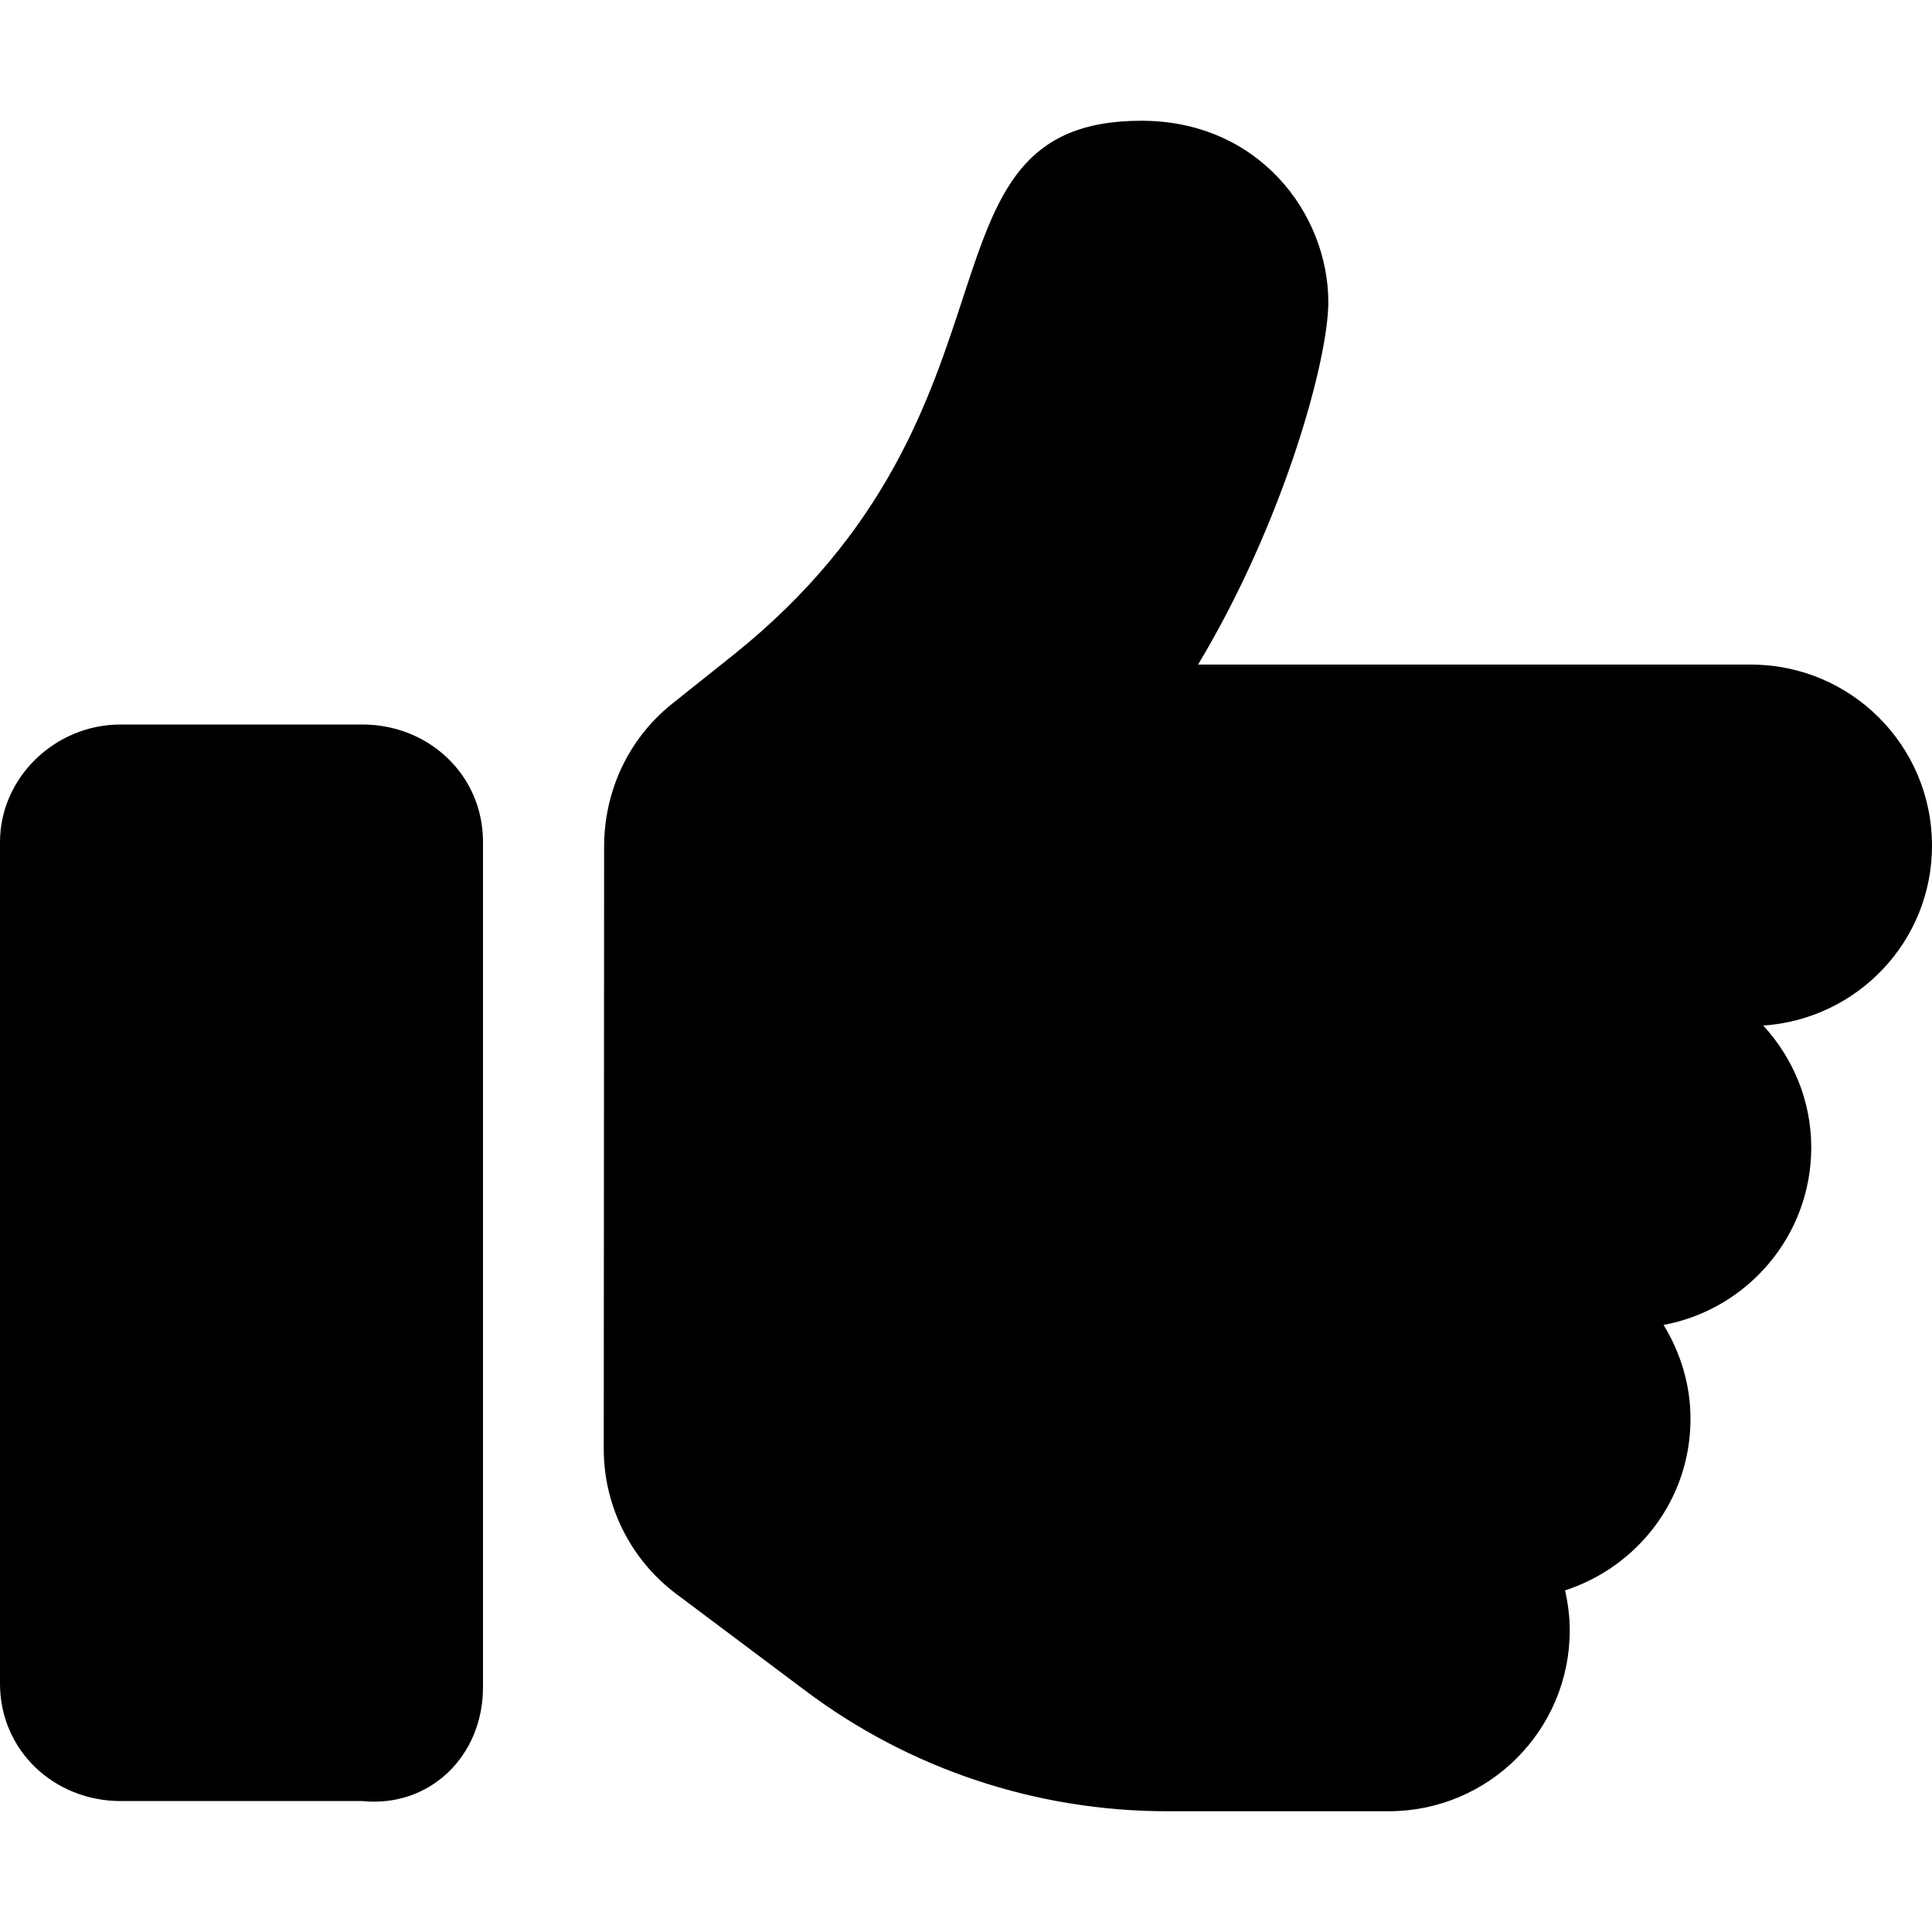
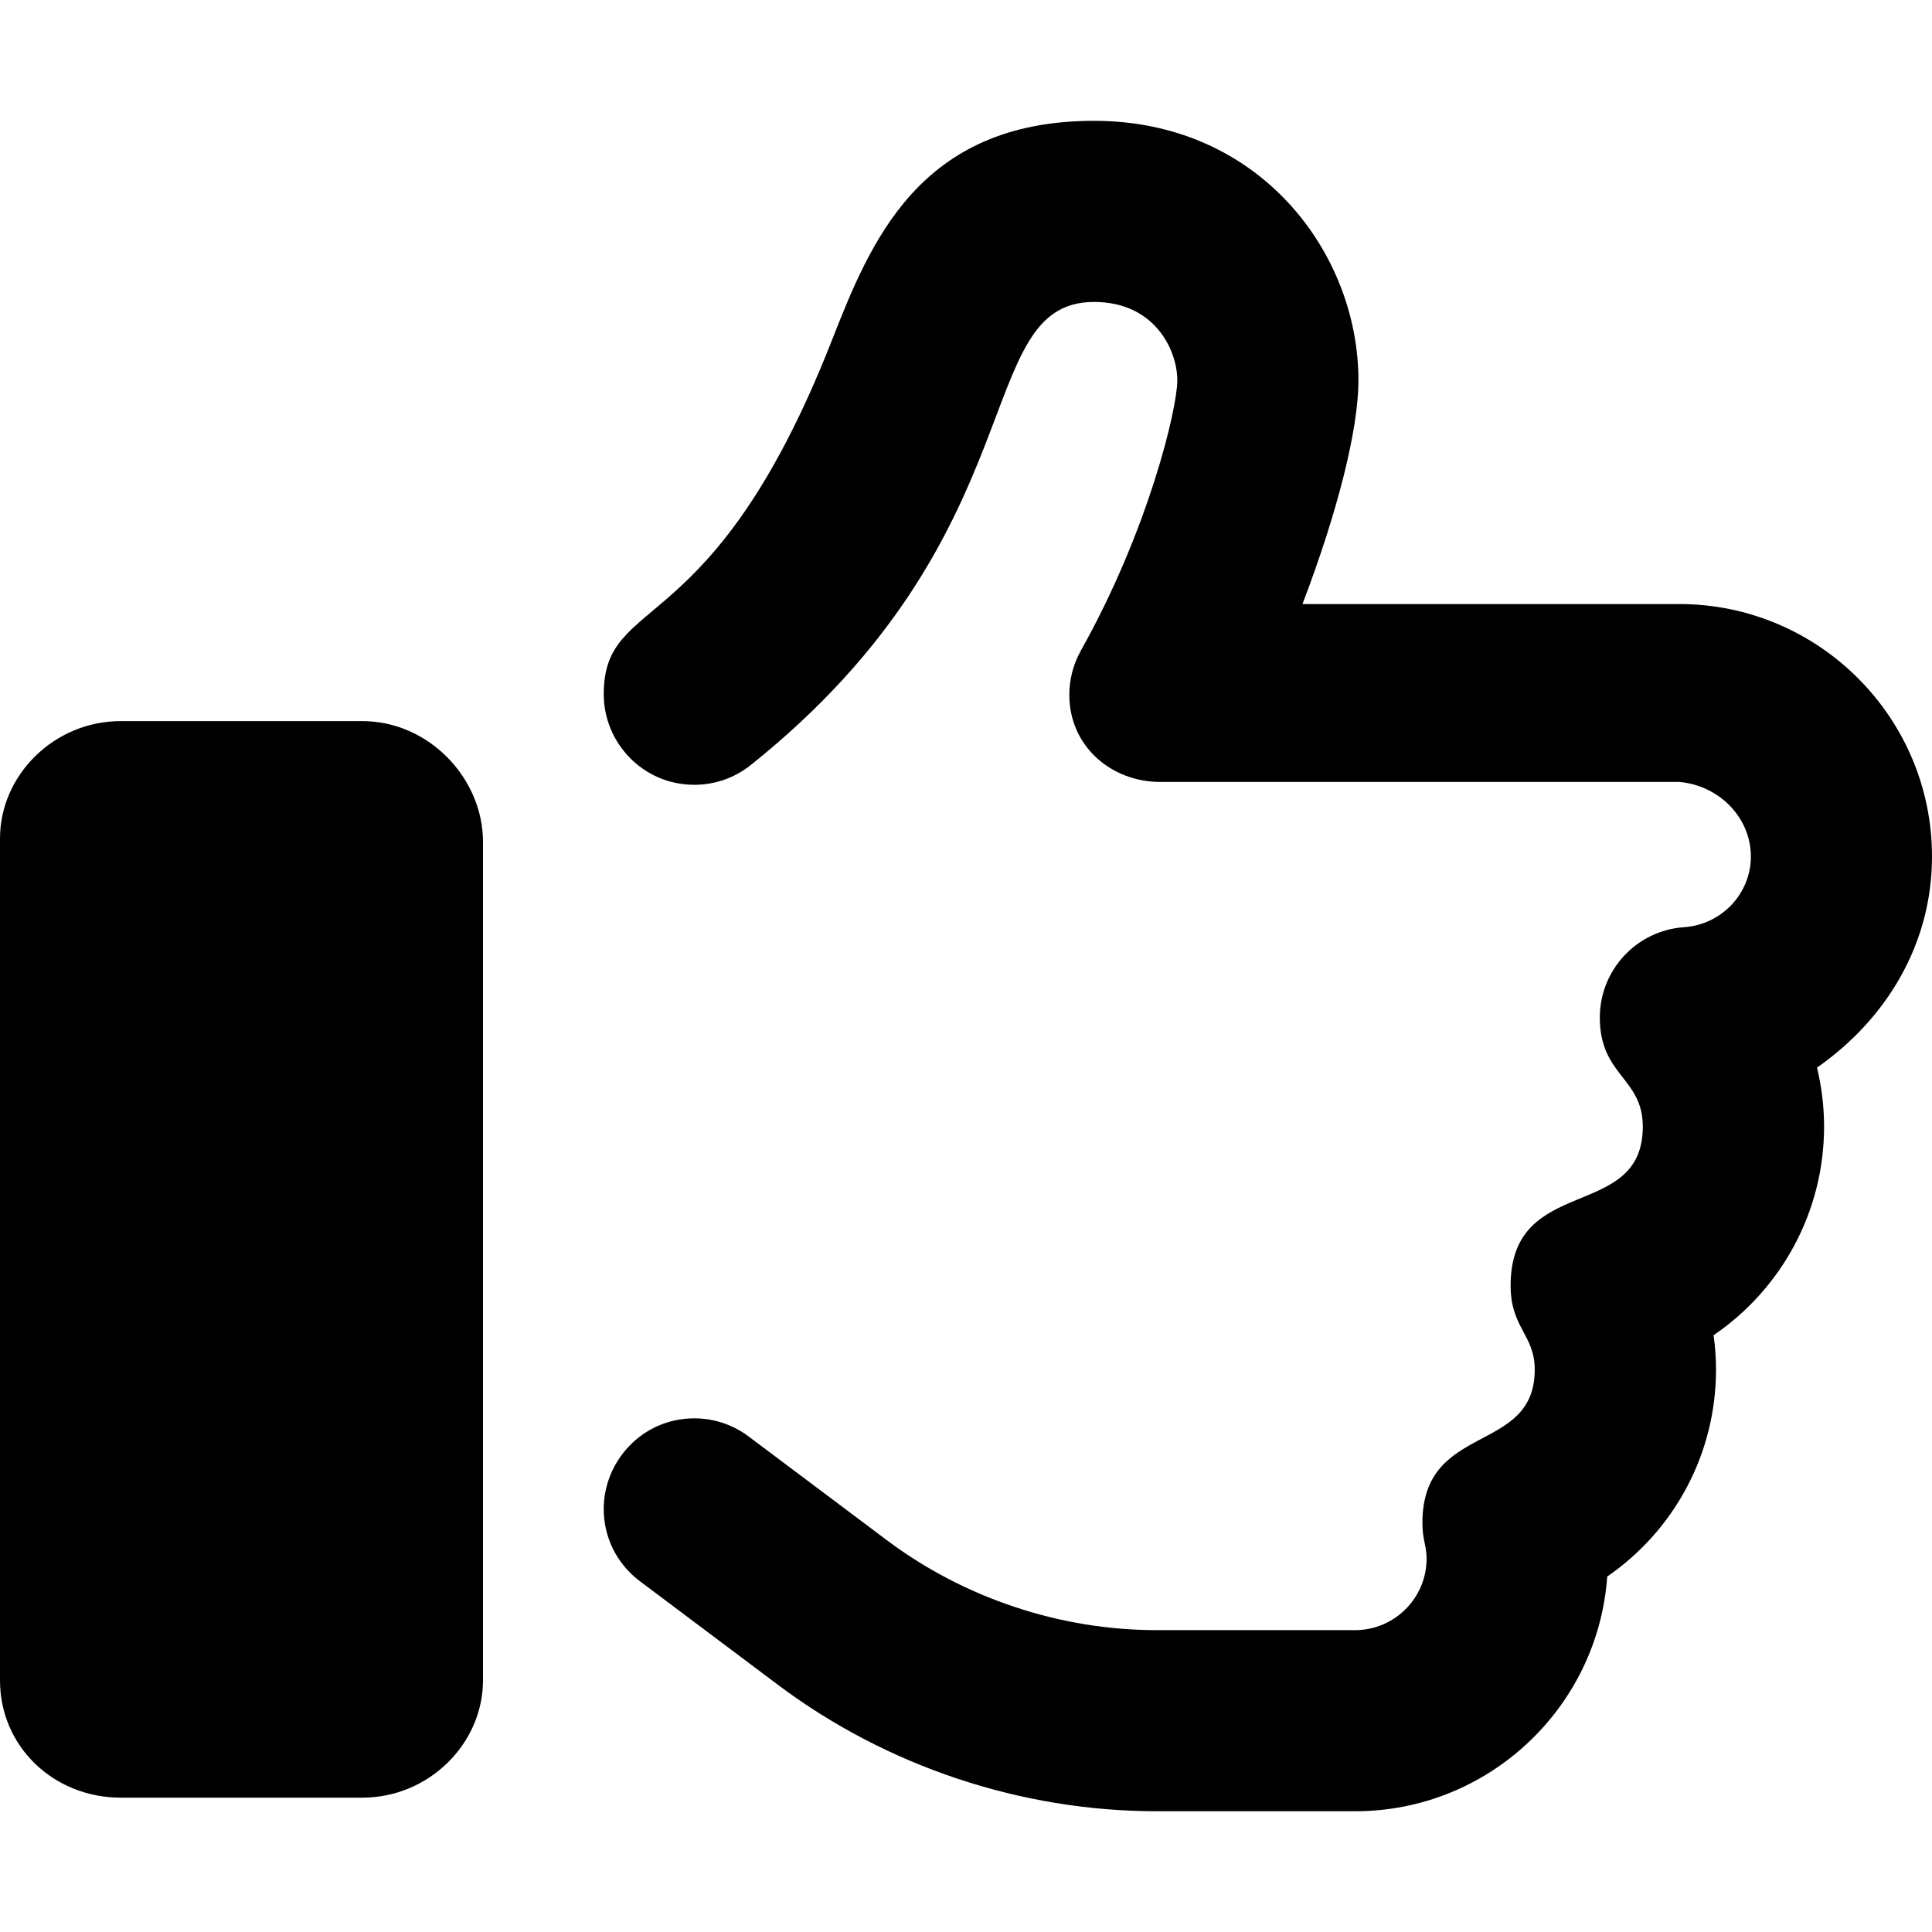
- <svg xmlns="http://www.w3.org/2000/svg" aria-hidden="true" focusable="false" data-prefix="fas" data-icon="thumbs-up" class="svg-inline--fa fa-thumbs-up fa-w-16" role="img" viewBox="0 0 512 512">
-   <path fill="currentColor" d="M128 447.1V223.1c0-17.67-14.33-31.1-32-31.1H32c-17.67 0-32 14.33-32 31.1v223.1c0 17.67 14.33 31.1 32 31.1h64C113.7 479.1 128 465.6 128 447.1zM512 224.1c0-26.5-21.48-47.98-48-47.98h-146.5c22.77-37.91 34.52-80.88 34.52-96.02C352 56.52 333.5 32 302.5 32c-63.13 0-26.36 76.15-108.2 141.6L178 186.6C166.2 196.1 160.2 210 160.1 224c-.023 .023 0 0 0 0L160 384c0 15.1 7.113 29.33 19.2 38.39l34.14 25.59C241 468.8 274.7 480 309.3 480H368c26.52 0 48-21.47 48-47.98c0-3.635-.48-7.143-1.246-10.55C434 415.2 448 397.4 448 376c0-9.148-2.697-17.61-7.139-24.88C463.1 347 480 327.5 480 304.1c0-12.5-4.893-23.78-12.72-32.32C492.2 270.1 512 249.5 512 224.1z" />
+ <svg xmlns="http://www.w3.org/2000/svg" aria-hidden="true" focusable="false" data-prefix="far" data-icon="thumbs-up" class="svg-inline--fa fa-thumbs-up fa-w-16" role="img" viewBox="0 0 512 512">
+   <path fill="currentColor" d="M96 191.1H32c-17.67 0-32 14.33-32 31.1v223.1c0 17.67 14.33 31.1 32 31.1h64c17.67 0 32-14.33 32-31.1V223.1C128 206.3 113.7 191.1 96 191.1zM512 227c0-36.89-30.05-66.92-66.97-66.92h-99.86C354.7 135.1 360 113.5 360 100.8c0-33.8-26.2-68.78-70.06-68.78c-46.61 0-59.36 32.44-69.61 58.5c-31.66 80.5-60.33 66.39-60.33 93.47c0 12.84 10.36 23.99 24.02 23.99c5.256 0 10.55-1.721 14.97-5.26c76.76-61.37 57.97-122.7 90.95-122.7c16.08 0 22.06 12.75 22.06 20.79c0 7.404-7.594 39.55-25.55 71.59c-2.046 3.646-3.066 7.686-3.066 11.72c0 13.92 11.43 23.1 24 23.1h137.6C455.5 208.1 464 216.6 464 227c0 9.809-7.766 18.03-17.67 18.71c-12.66 .859-22.36 11.4-22.36 23.94c0 15.47 11.39 15.95 11.39 28.91c0 25.37-35.03 12.34-35.03 42.15c0 11.22 6.392 13.03 6.392 22.25c0 22.66-29.77 13.76-29.77 40.64c0 4.515 1.11 5.961 1.11 9.456c0 10.45-8.516 18.95-18.97 18.95h-52.53c-25.62 0-51.02-8.466-71.5-23.81l-36.66-27.51c-4.315-3.245-9.37-4.811-14.38-4.811c-13.85 0-24.03 11.38-24.03 24.04c0 7.287 3.312 14.42 9.596 19.13l36.67 27.52C235 468.1 270.6 480 306.6 480h52.53c35.33 0 64.36-27.49 66.8-62.2c17.77-12.23 28.83-32.51 28.83-54.83c0-3.046-.219-6.107-.641-9.122c17.84-12.15 29.28-32.58 29.28-55.28c0-5.311-.641-10.54-1.875-15.64C499.9 270.1 512 250.2 512 227z" />
</svg>
